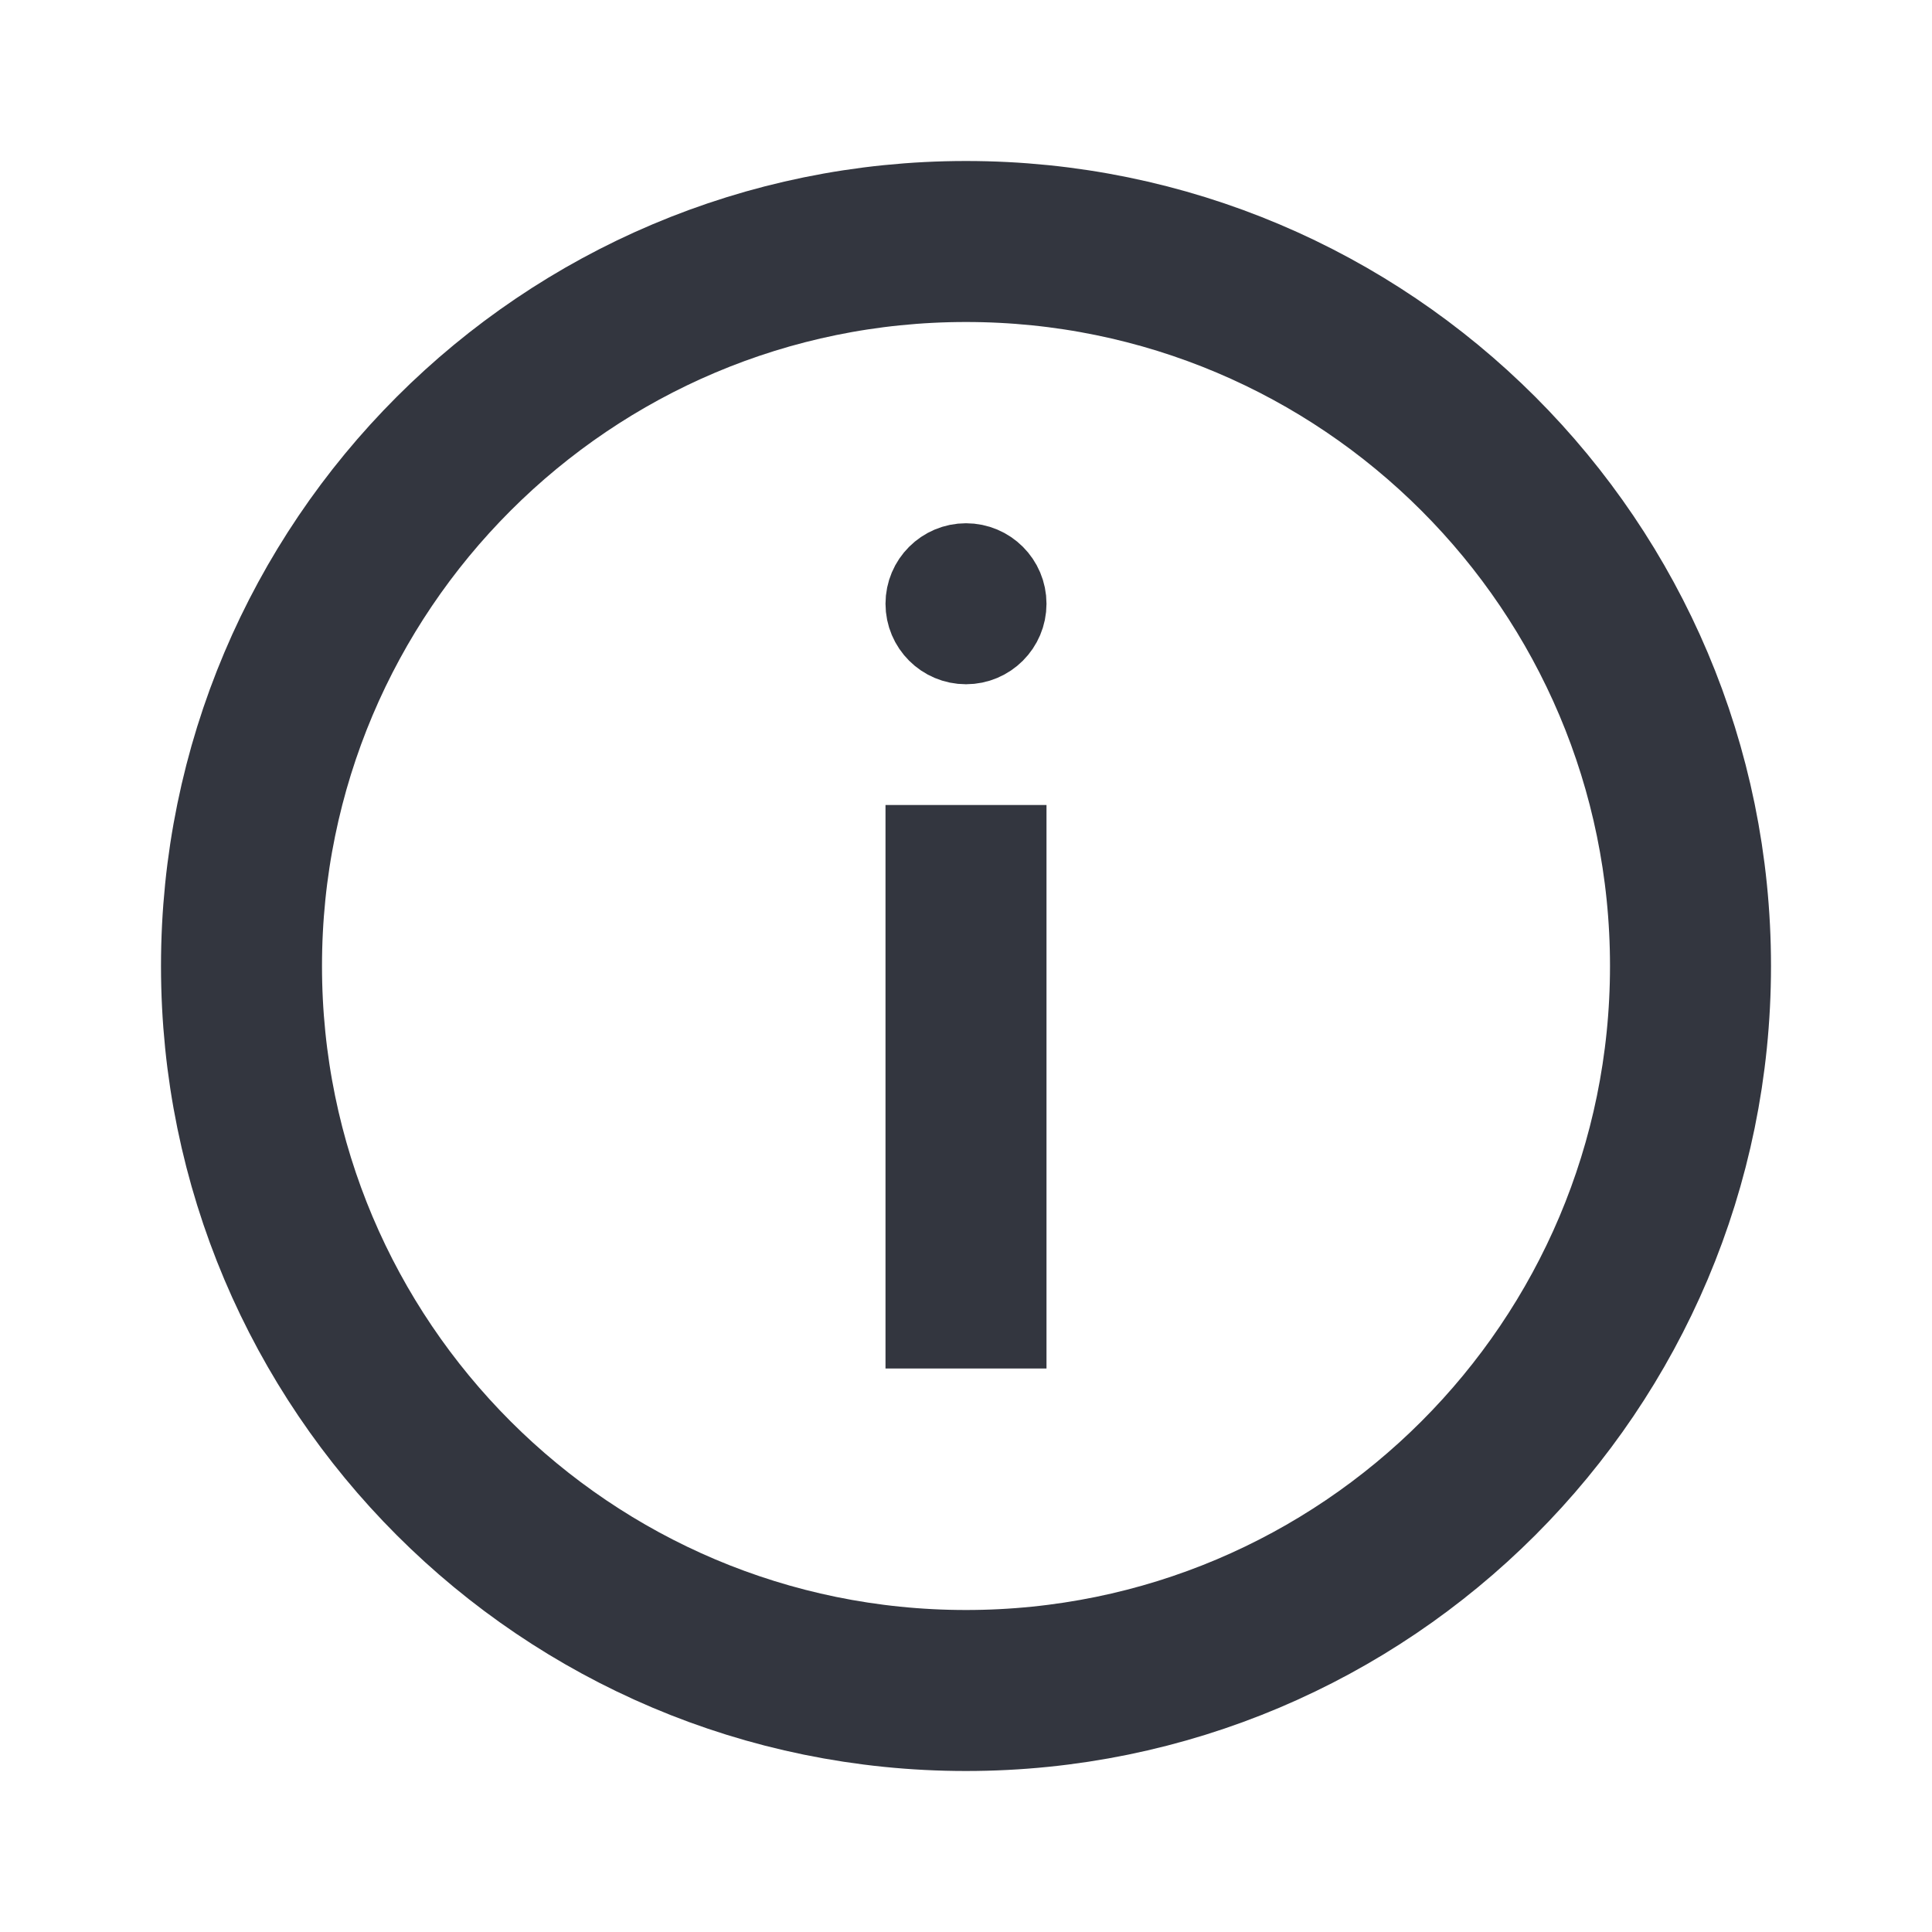
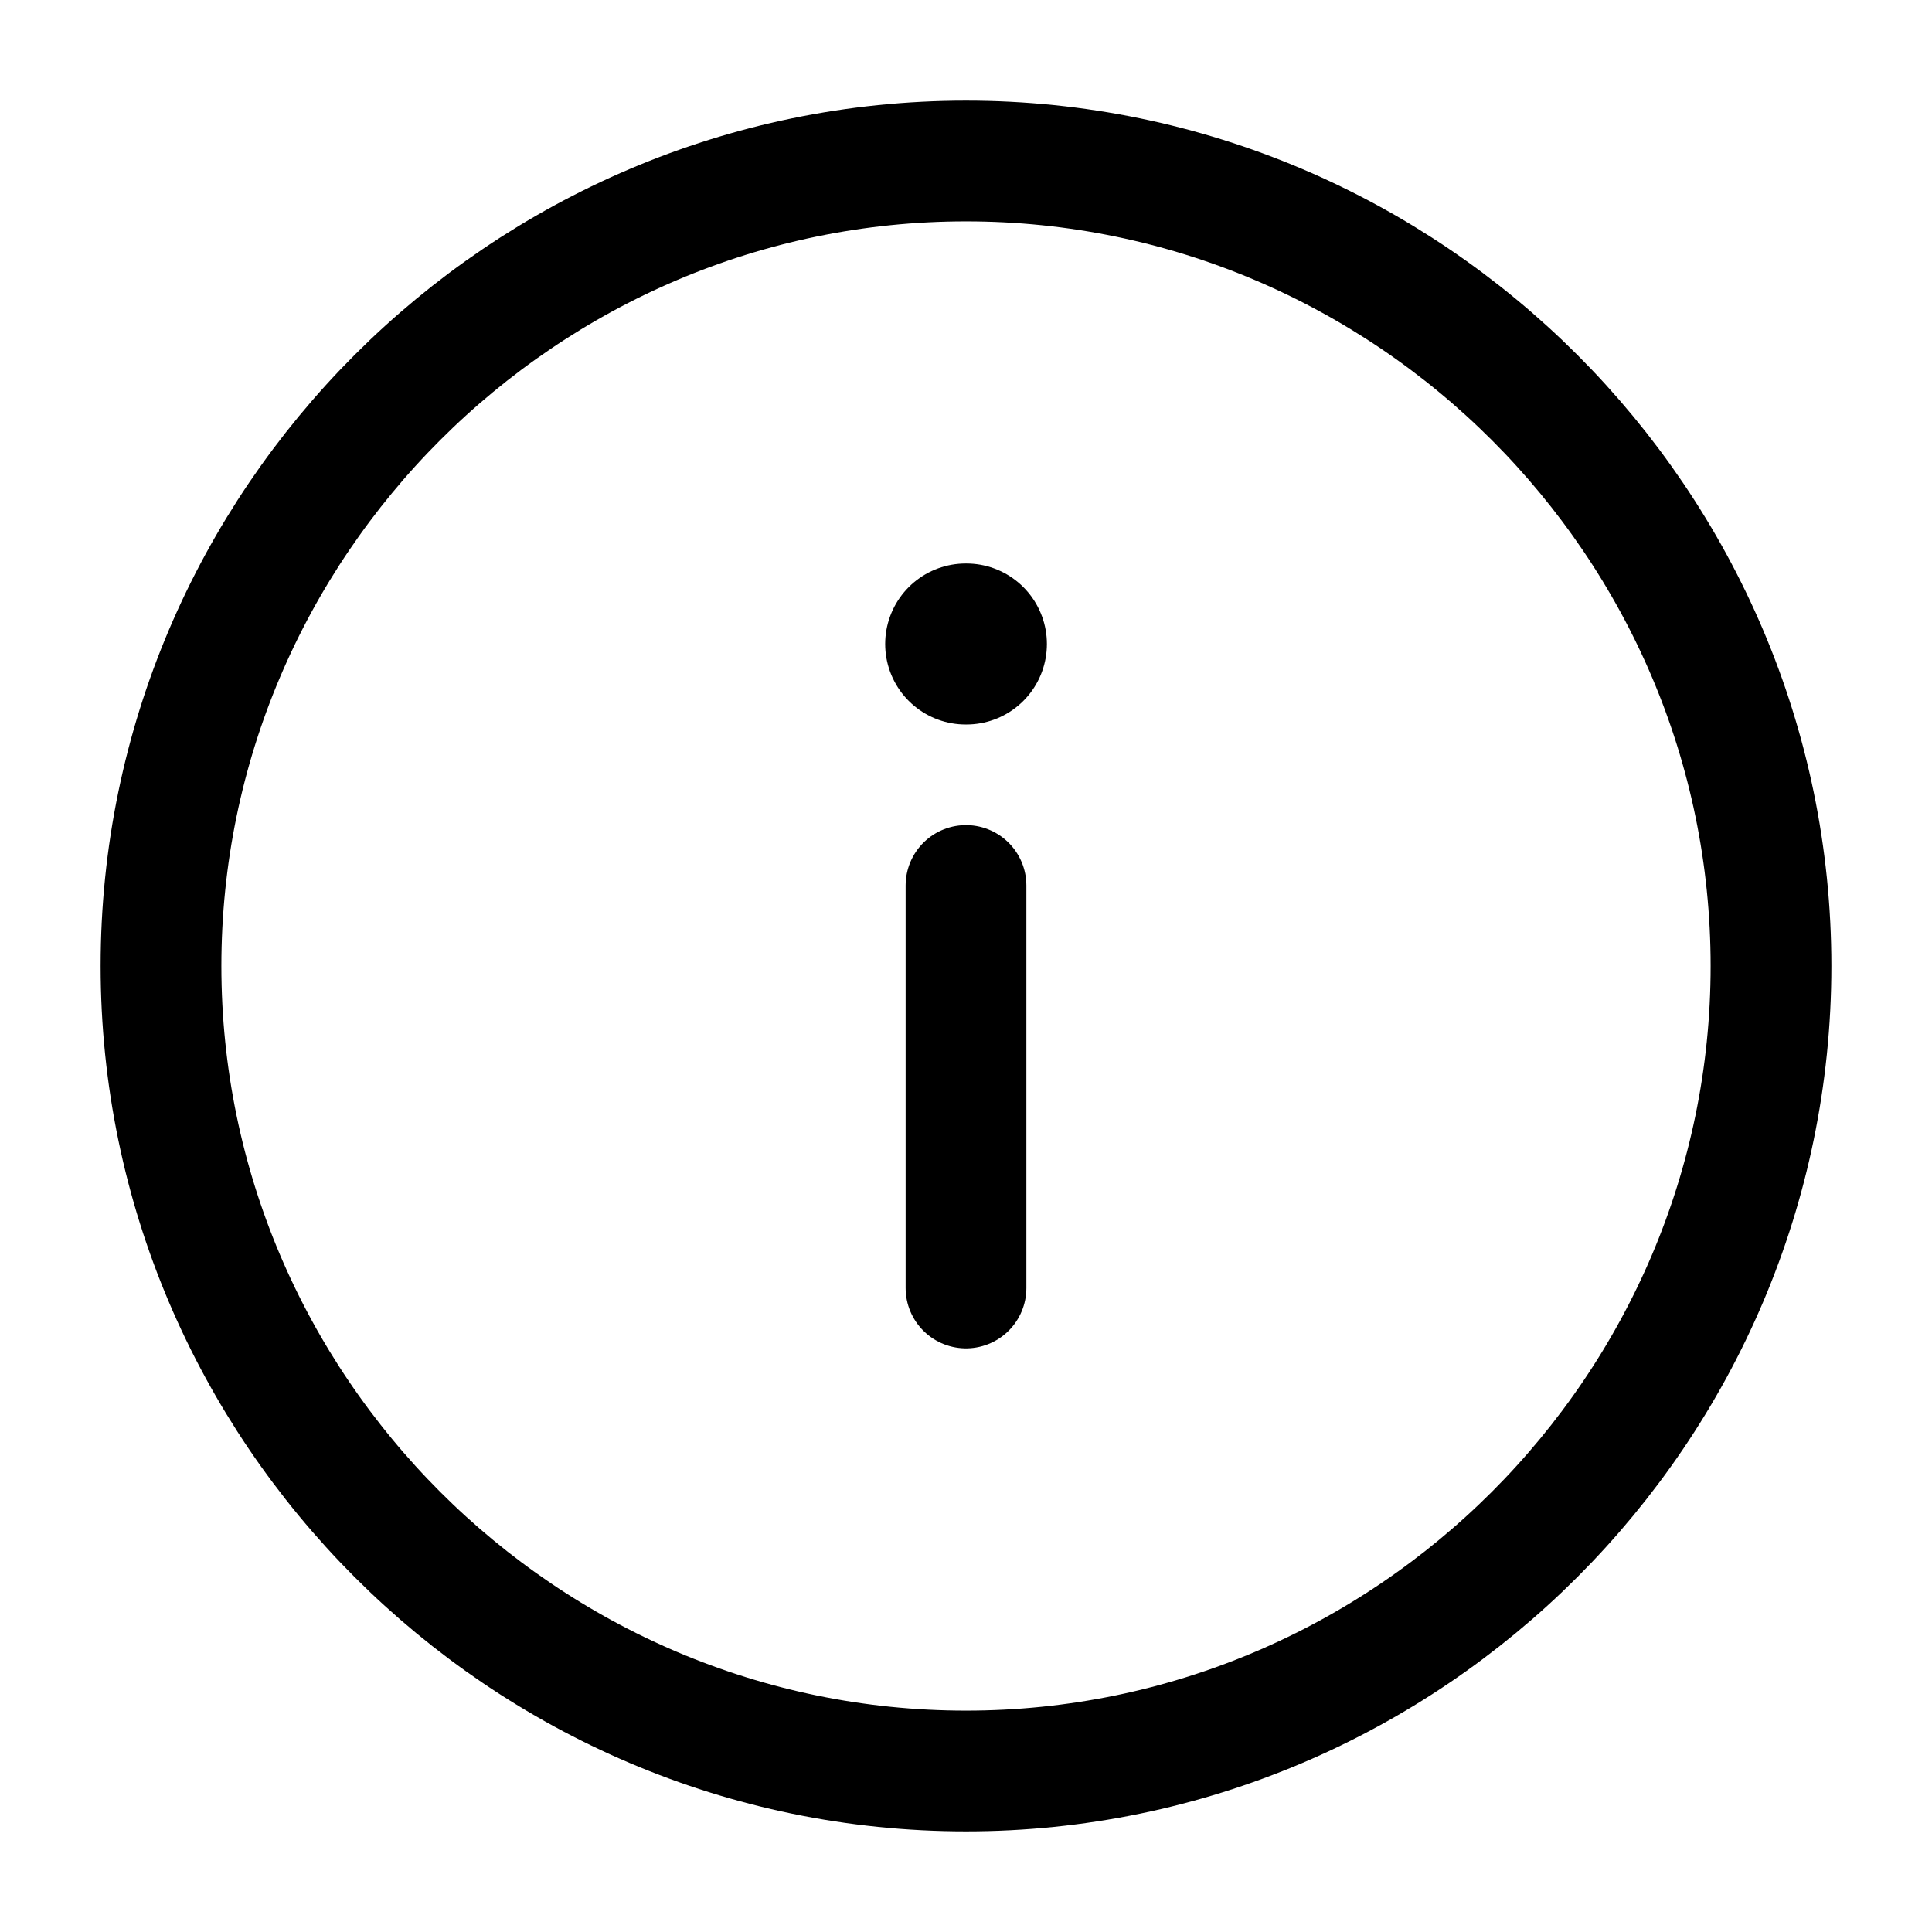
<svg xmlns="http://www.w3.org/2000/svg" width="24" height="24" viewBox="0 0 24 24" fill="none">
-   <circle cx="12" cy="12" r="9" stroke="#33363F" stroke-width="2" />
-   <path d="M12.5 7.5C12.5 7.776 12.276 8 12 8C11.724 8 11.5 7.776 11.5 7.5C11.5 7.224 11.724 7 12 7C12.276 7 12.5 7.224 12.5 7.5Z" fill="#33363F" stroke="#33363F" />
-   <path d="M12 17V10" stroke="#33363F" stroke-width="2" />
+   <path d="M12 2C6.5 2 2 6.5 2 12C2 17.5 6.5 22 12 22C17.5 22 22 17.5 22 12C22 6.5 17.5 2 12 2Z" stroke="black" stroke-width="1.5" stroke-linecap="round" stroke-linejoin="round" />
+   <path d="M12 16L12 11" stroke="black" stroke-width="1.5" stroke-linecap="round" stroke-linejoin="round" />
+   <path d="M12.005 8H11.996" stroke="black" stroke-width="2" stroke-linecap="round" stroke-linejoin="round" />
</svg>
